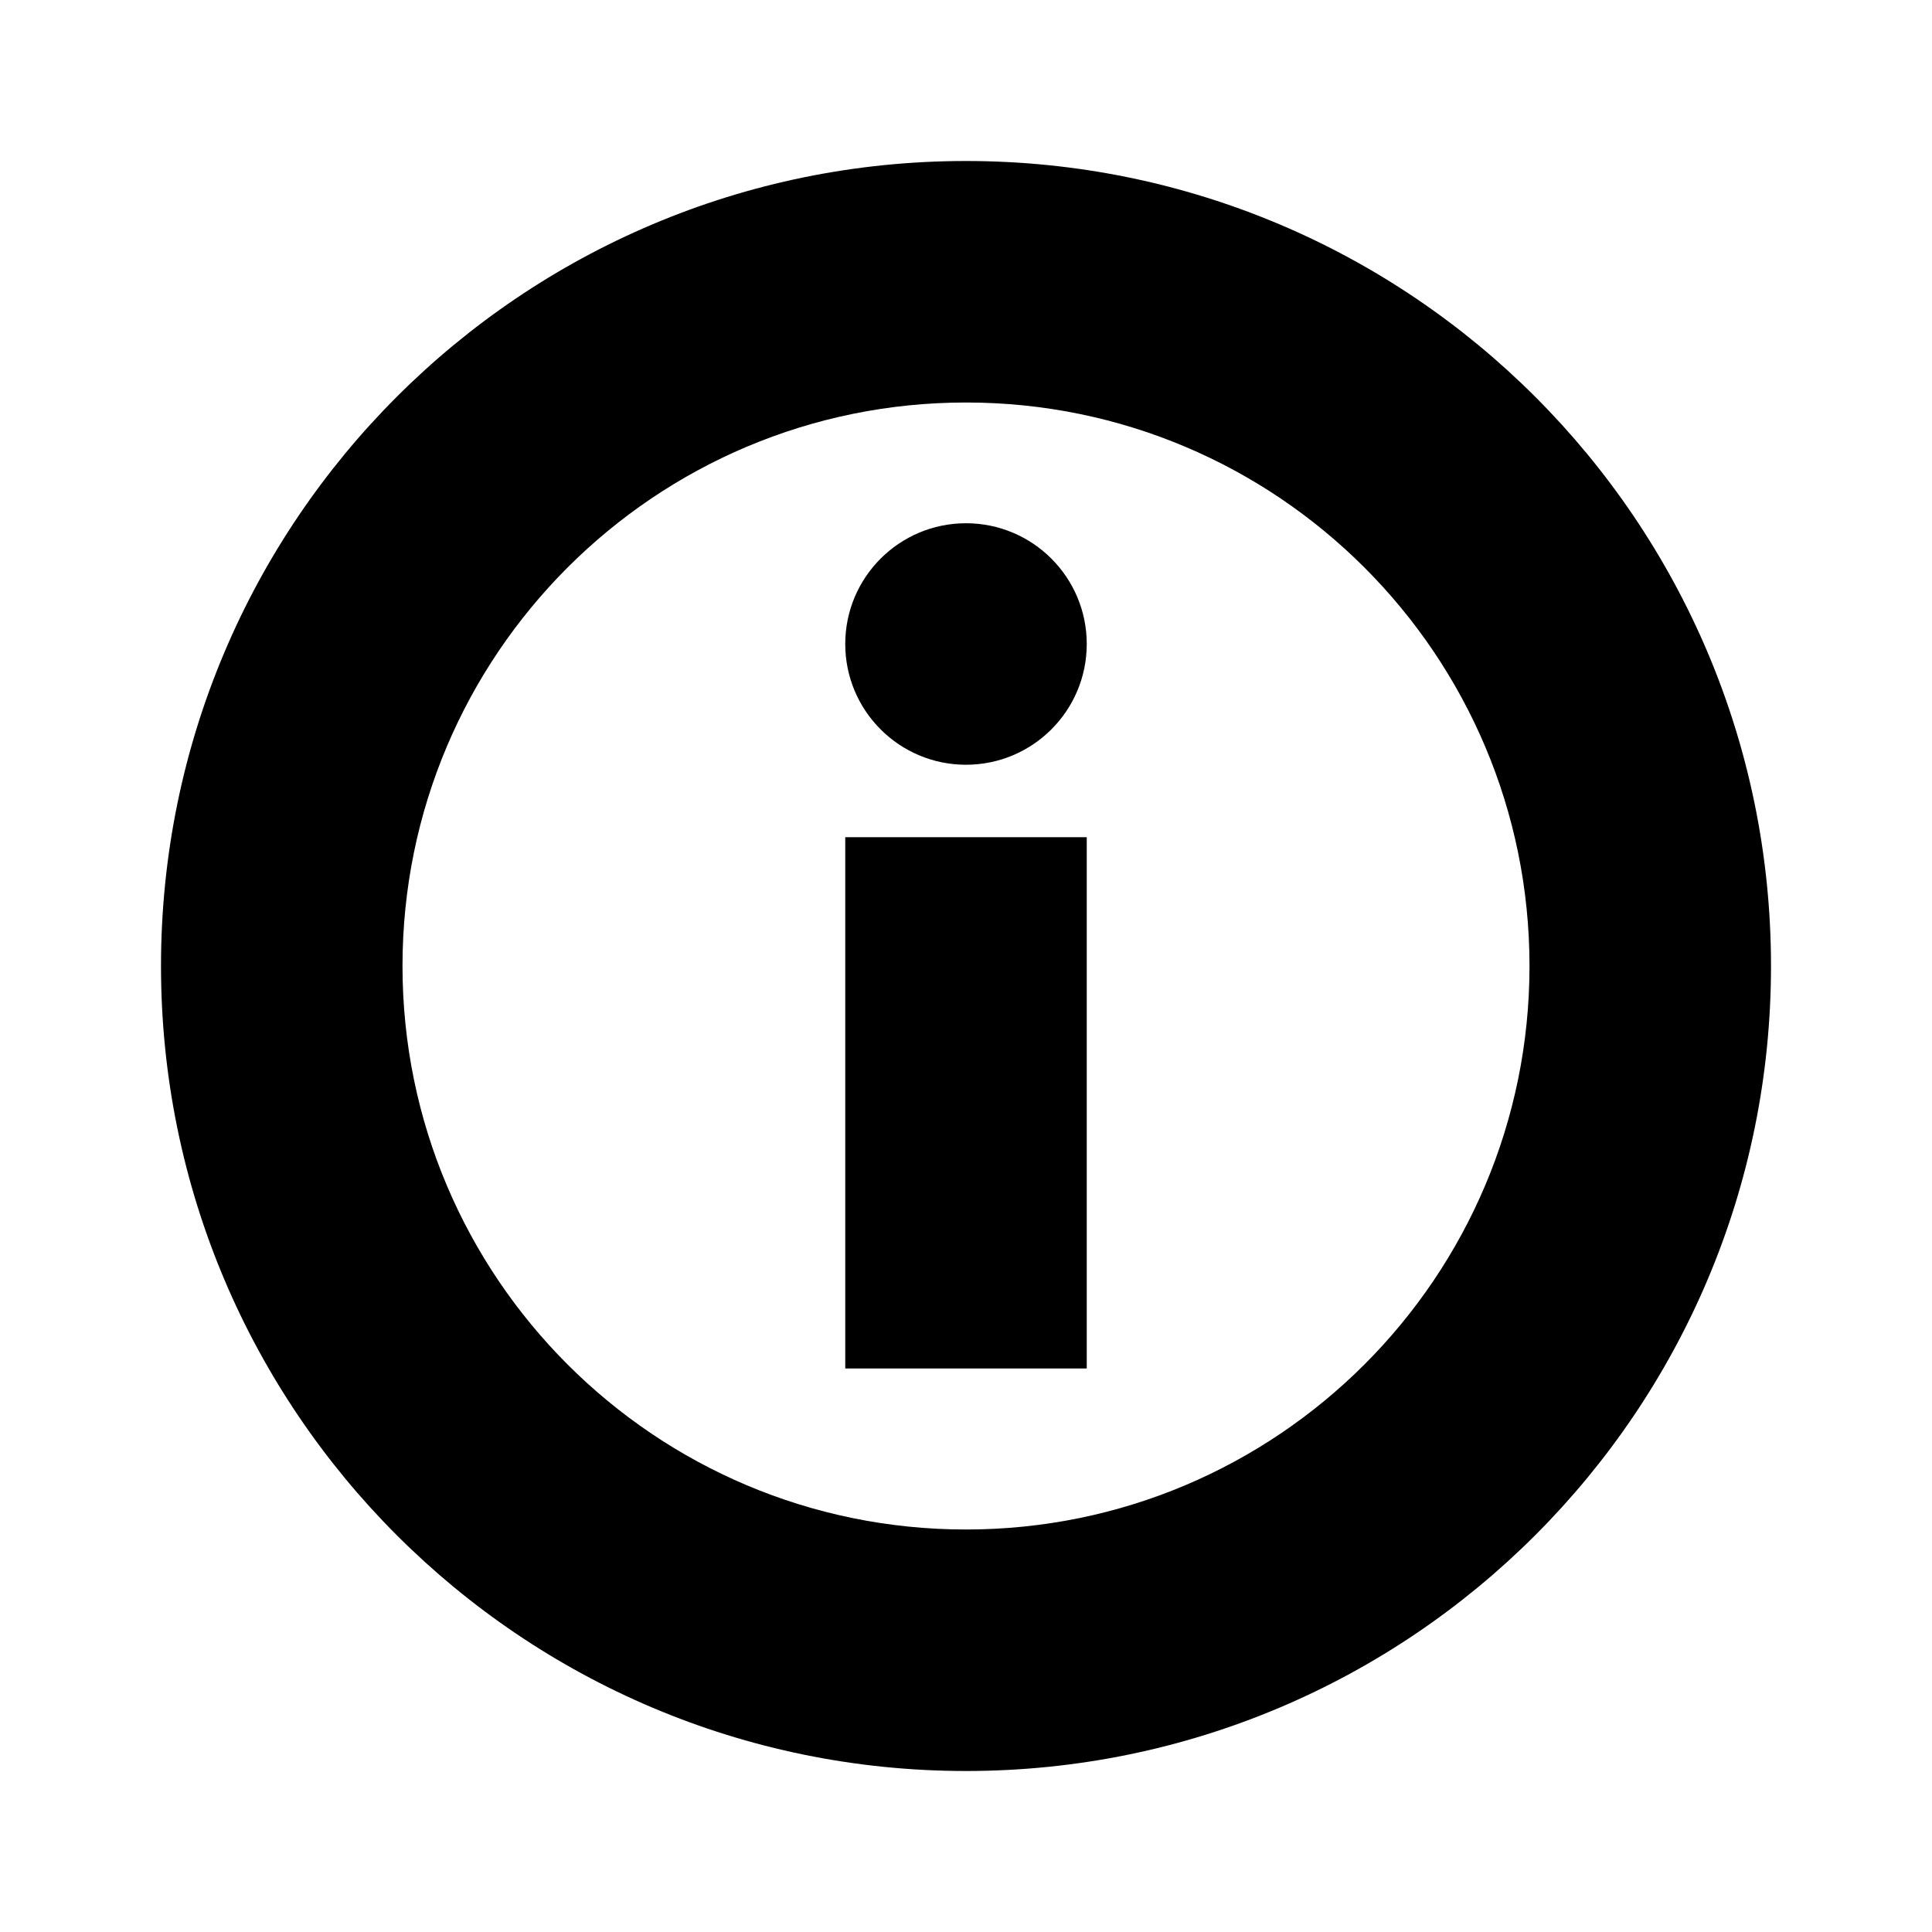
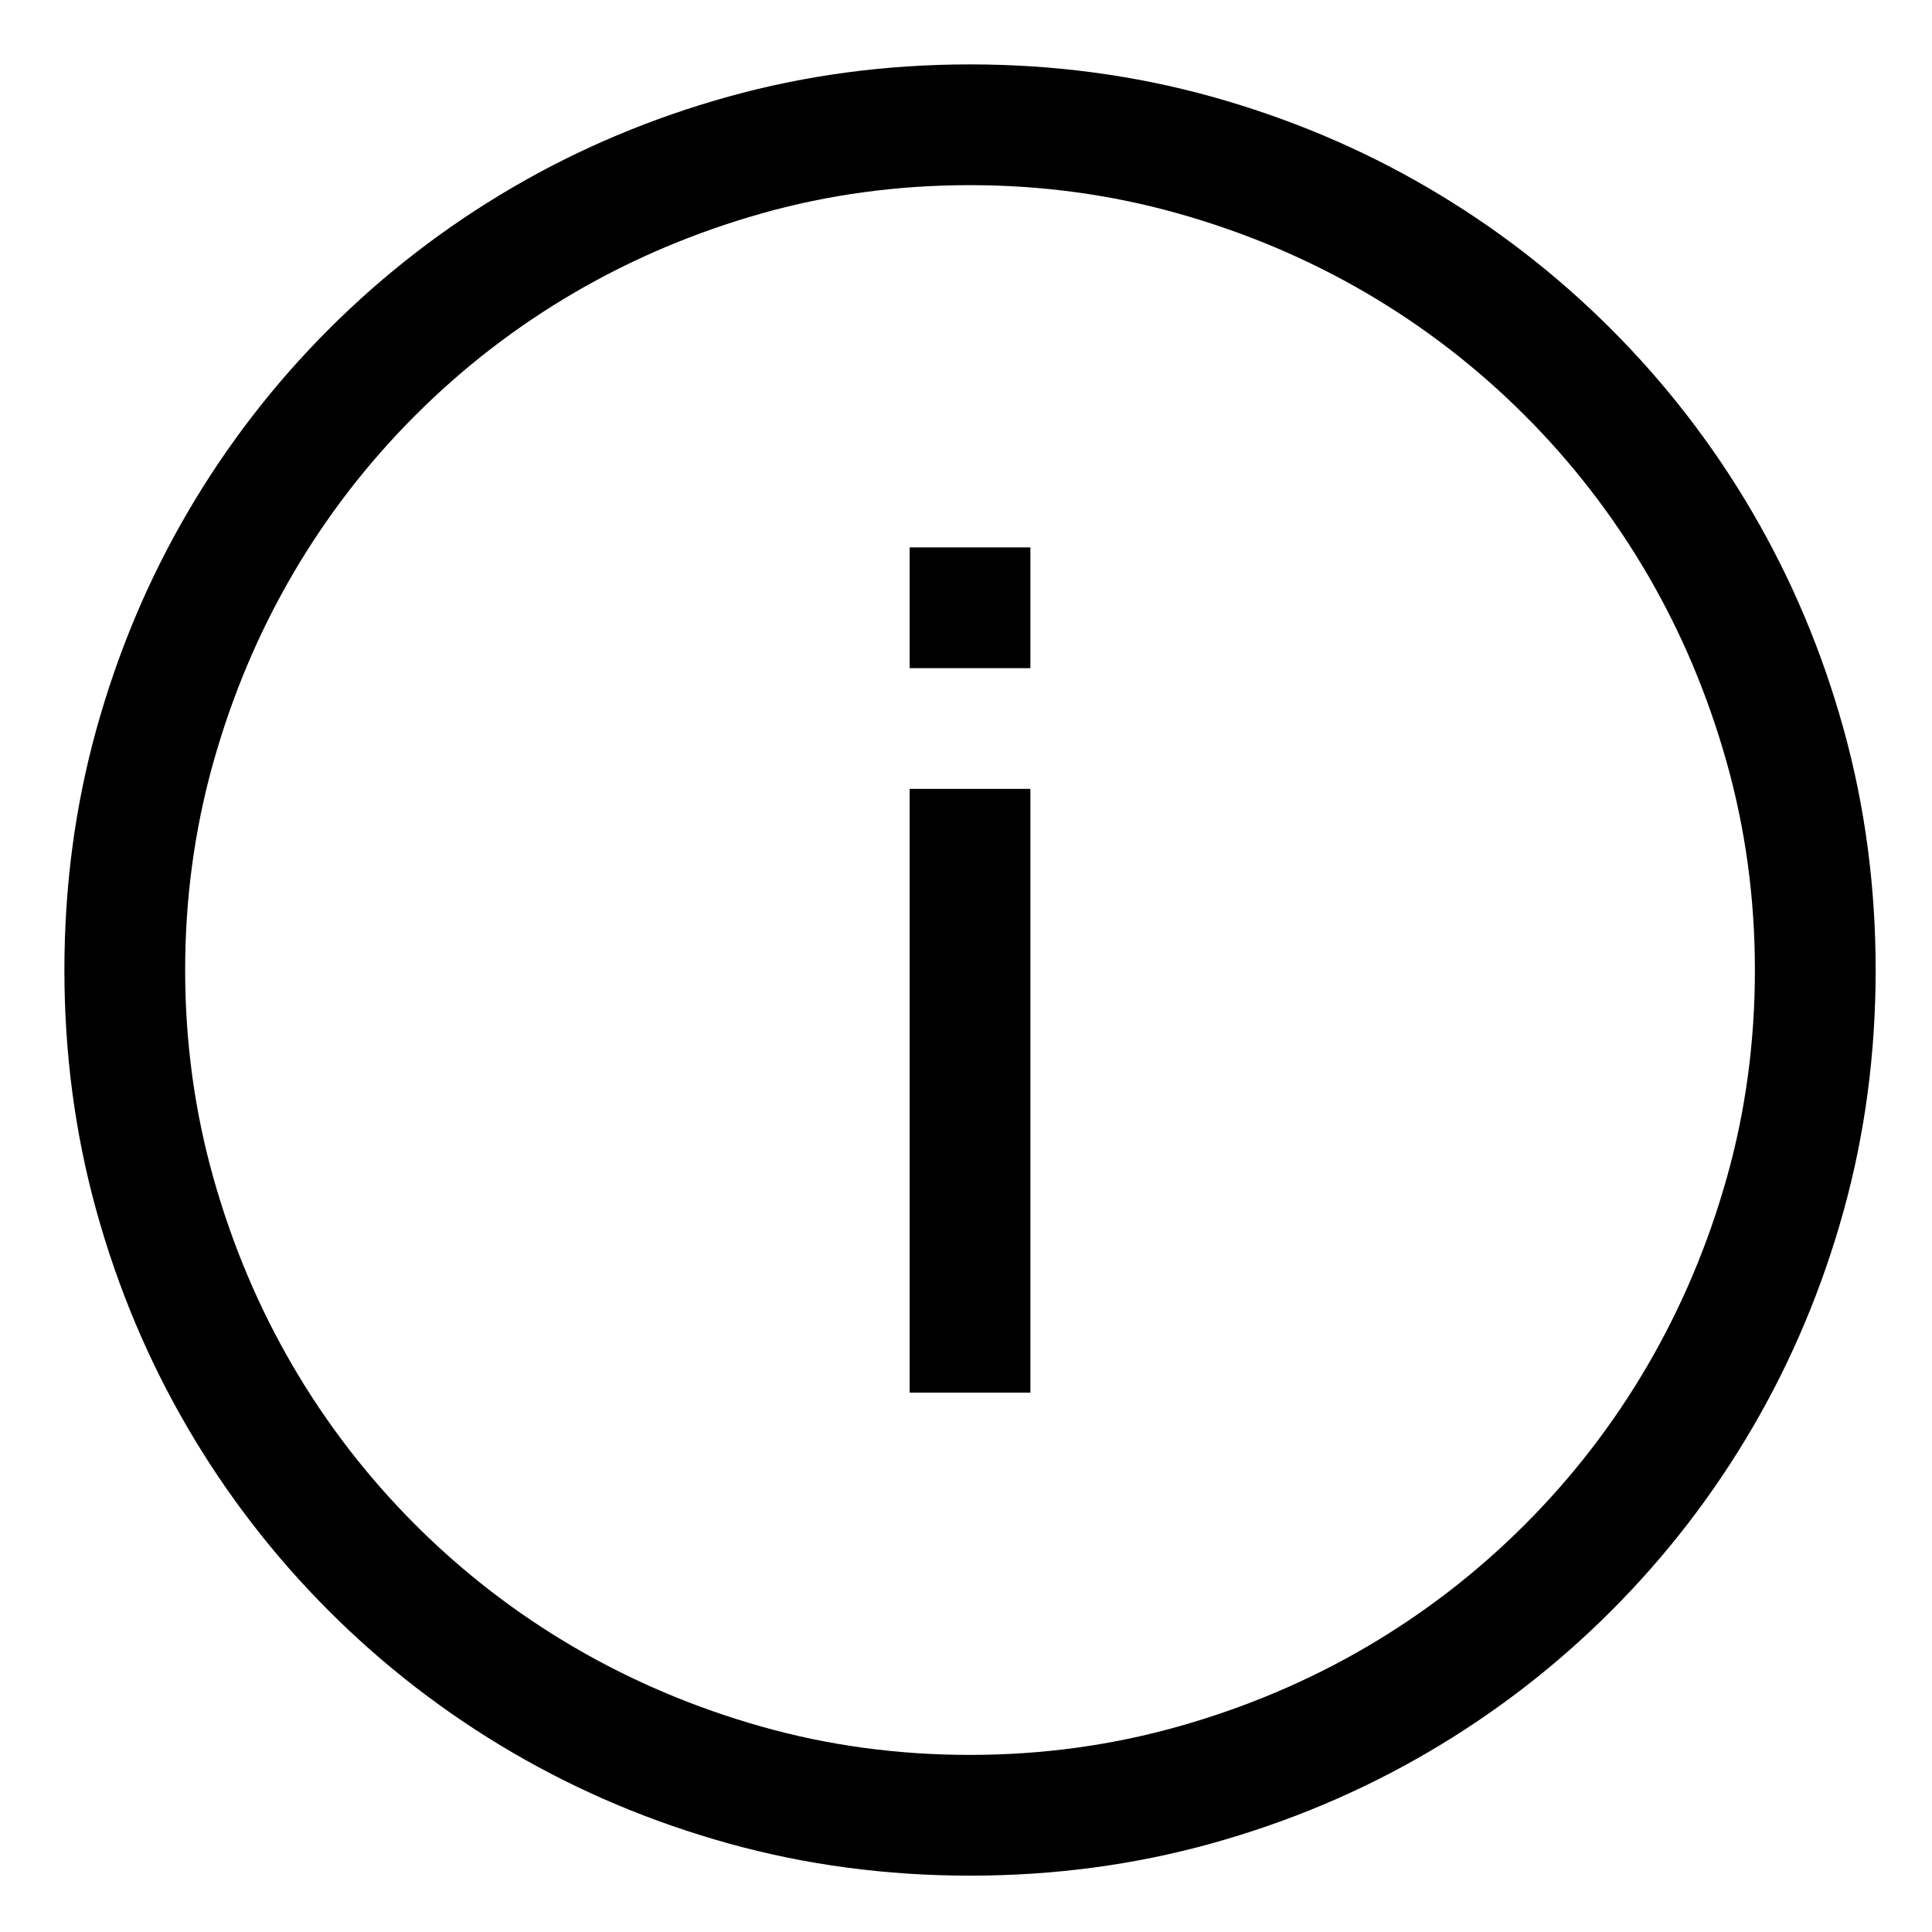
<svg xmlns="http://www.w3.org/2000/svg" width="240" height="240" viewBox="0 0 240 240">
-   <path d="M120 220c-55.228 0-100-44.772-100-100S64.772 20 120 20s100 44.772 100 100-44.772 100-100 100zm0-30c38.66 0 70-31.34 70-70s-31.34-70-70-70-70 31.34-70 70 31.34 70 70 70zm-15-86h30v66h-30v-66zm15-9c-8.284 0-15-6.716-15-15 0-8.284 6.716-15 15-15 8.284 0 15 6.716 15 15 0 8.284-6.716 15-15 15z" fill-rule="nonzero" />
+   <path d="M120.5 233c-10.39 0-20.371-1.328-29.941-3.984-9.57-2.657-18.536-6.426-26.895-11.309a111.959 111.959 0 0 1-22.793-17.578 111.959 111.959 0 0 1-17.578-22.793c-4.883-8.36-8.652-17.324-11.309-26.895C9.328 140.871 8 130.891 8 120.5c0-10.39 1.328-20.371 3.984-29.941 2.657-9.57 6.426-18.536 11.309-26.895a111.959 111.959 0 0 1 17.578-22.793 111.959 111.959 0 0 1 22.793-17.578c8.36-4.883 17.324-8.652 26.895-11.309C100.129 9.328 110.109 8 120.5 8c10.39 0 20.371 1.328 29.941 3.984 9.57 2.657 18.536 6.426 26.895 11.309a111.959 111.959 0 0 1 22.793 17.578 111.959 111.959 0 0 1 17.578 22.793c4.883 8.36 8.652 17.324 11.309 26.895 2.656 9.57 3.984 19.55 3.984 29.941 0 10.39-1.328 20.371-3.984 29.941-2.657 9.57-6.426 18.536-11.309 26.895a111.959 111.959 0 0 1-17.578 22.793 111.959 111.959 0 0 1-22.793 17.578c-8.36 4.883-17.324 8.652-26.895 11.309-9.57 2.656-19.55 3.984-29.941 3.984zm0-210c-8.984 0-17.617 1.172-25.898 3.516-8.282 2.343-16.036 5.625-23.262 9.843a96.915 96.915 0 0 0-19.746 15.235A96.915 96.915 0 0 0 36.359 71.34c-4.218 7.226-7.5 15-9.843 23.32C24.172 102.98 23 111.594 23 120.5c0 8.906 1.172 17.52 3.516 25.84 2.343 8.32 5.625 16.094 9.843 23.32a96.915 96.915 0 0 0 15.235 19.746 96.915 96.915 0 0 0 19.746 15.235c7.226 4.218 14.98 7.5 23.262 9.843 8.28 2.344 16.914 3.516 25.898 3.516 8.906 0 17.52-1.172 25.84-3.516 8.32-2.343 16.094-5.625 23.32-9.843a96.915 96.915 0 0 0 19.746-15.235 96.915 96.915 0 0 0 15.235-19.746c4.218-7.226 7.5-14.98 9.843-23.262 2.344-8.28 3.516-16.914 3.516-25.898 0-8.906-1.172-17.52-3.516-25.84-2.343-8.32-5.625-16.094-9.843-23.32a96.915 96.915 0 0 0-15.235-19.746 96.915 96.915 0 0 0-19.746-15.235c-7.226-4.218-15-7.5-23.32-9.843C138.02 24.172 129.406 23 120.5 23zM113 98h15v75h-15V98zm0-30h15v15h-15V68z" fill-rule="evenodd" />
</svg>
